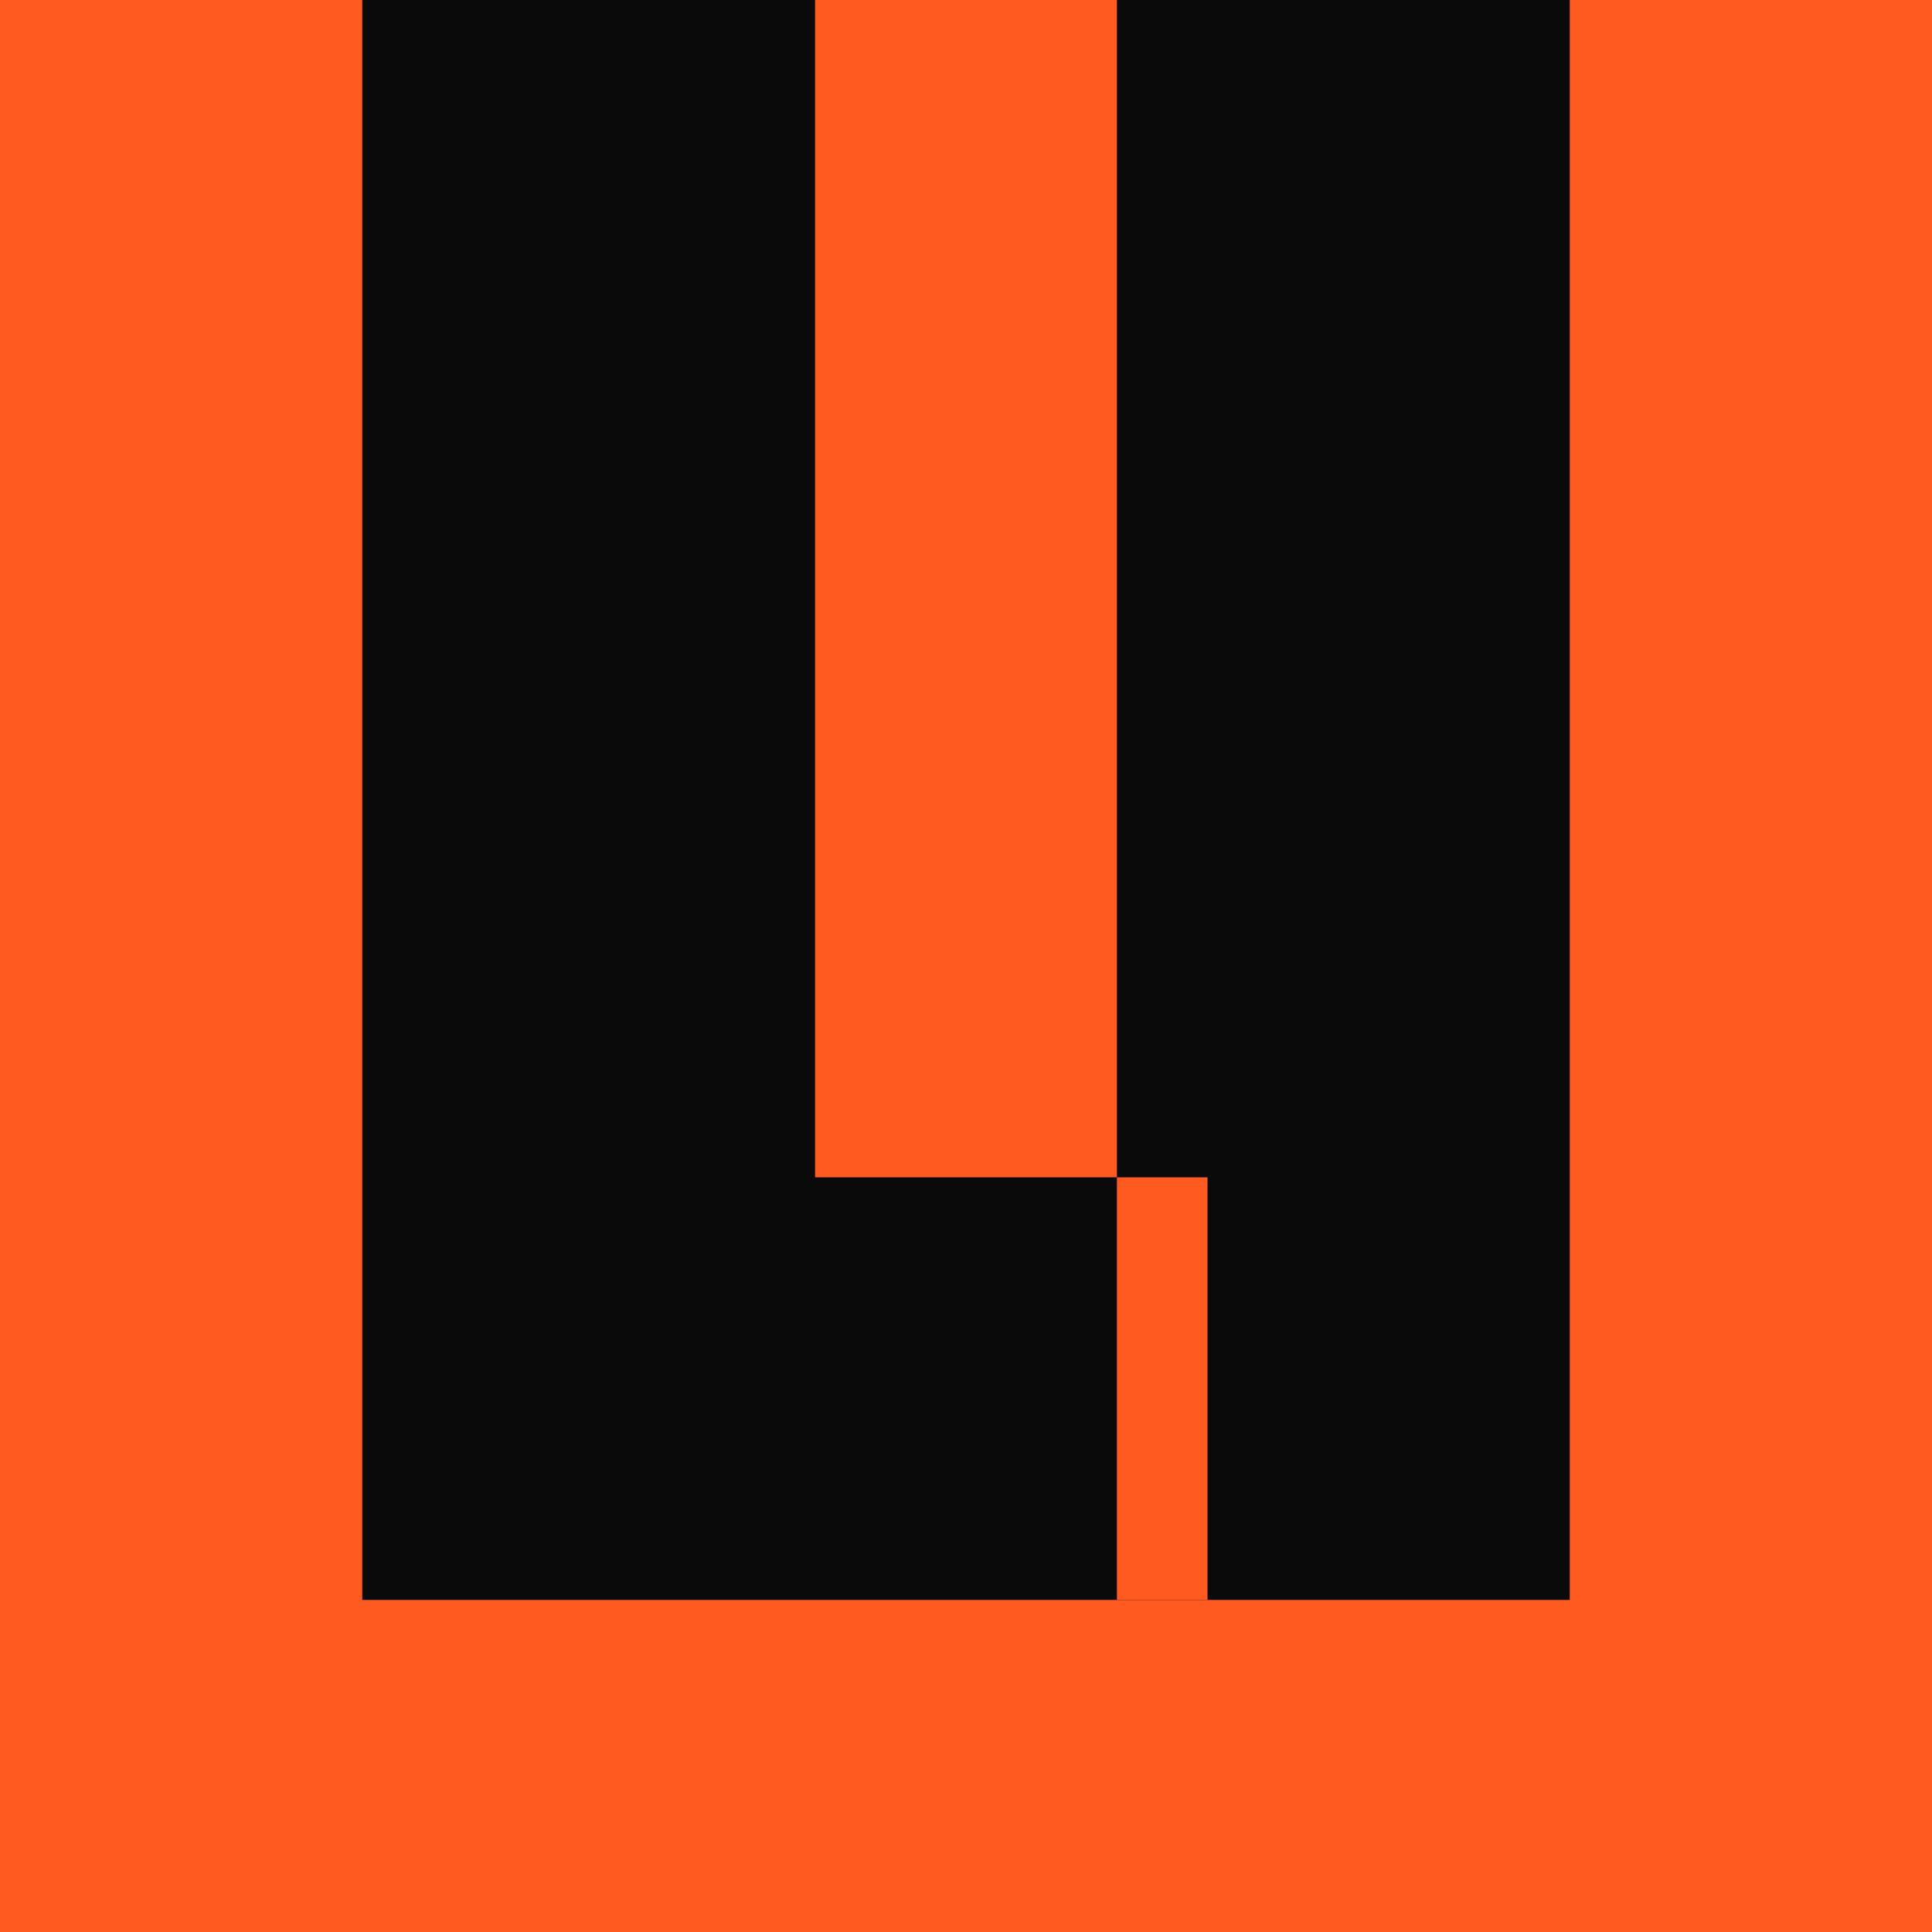
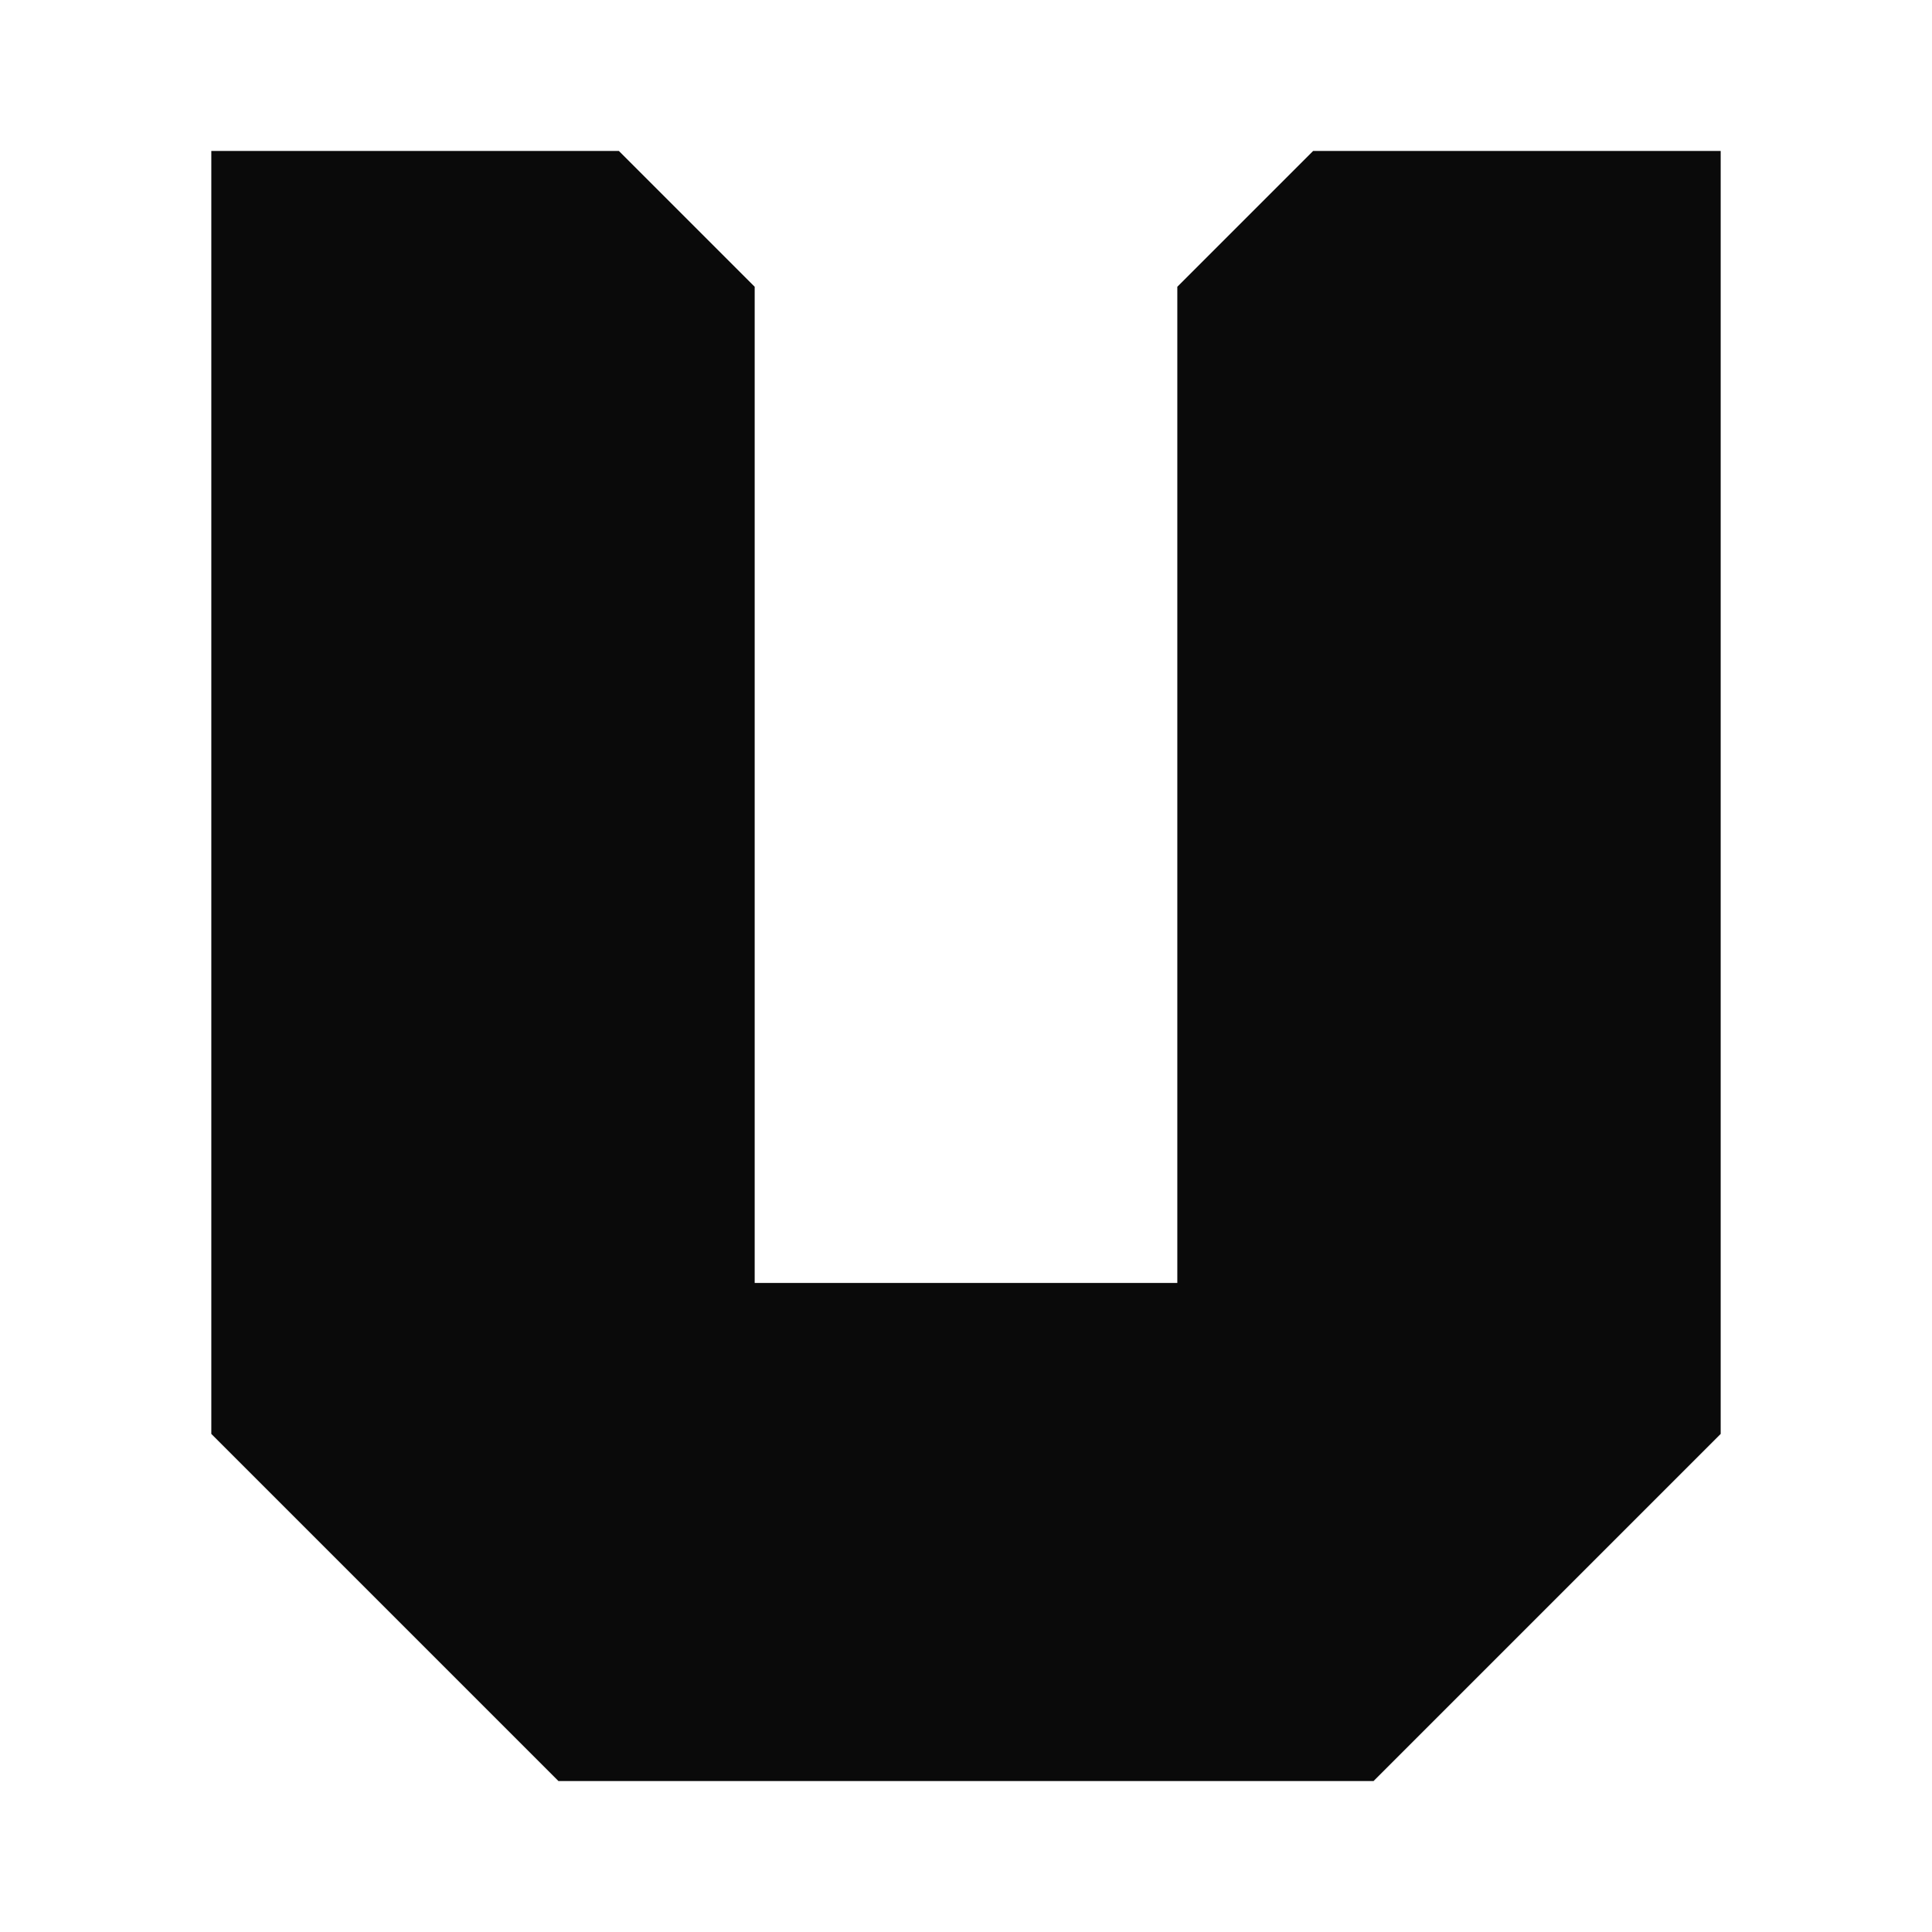
<svg xmlns="http://www.w3.org/2000/svg" viewBox="0 0 512 512" role="img" aria-label="UberScene">
-   <rect width="512" height="512" fill="#ff5a1f" />
-   <path d="M96 0H216V312H296V0H416V424H96Z" fill="#0a0a0a" />
-   <rect x="296" y="312" width="24" height="112" fill="#ff5a1f" />
+   <style>path{fill:#0a0a0a}@media (prefers-color-scheme:dark){path{fill:#e6e1d6}}</style>
+   <path d="M56 40H164L200 76V340H312V76L348 40H456V380L364 472H148L56 380Z" />
</svg>
